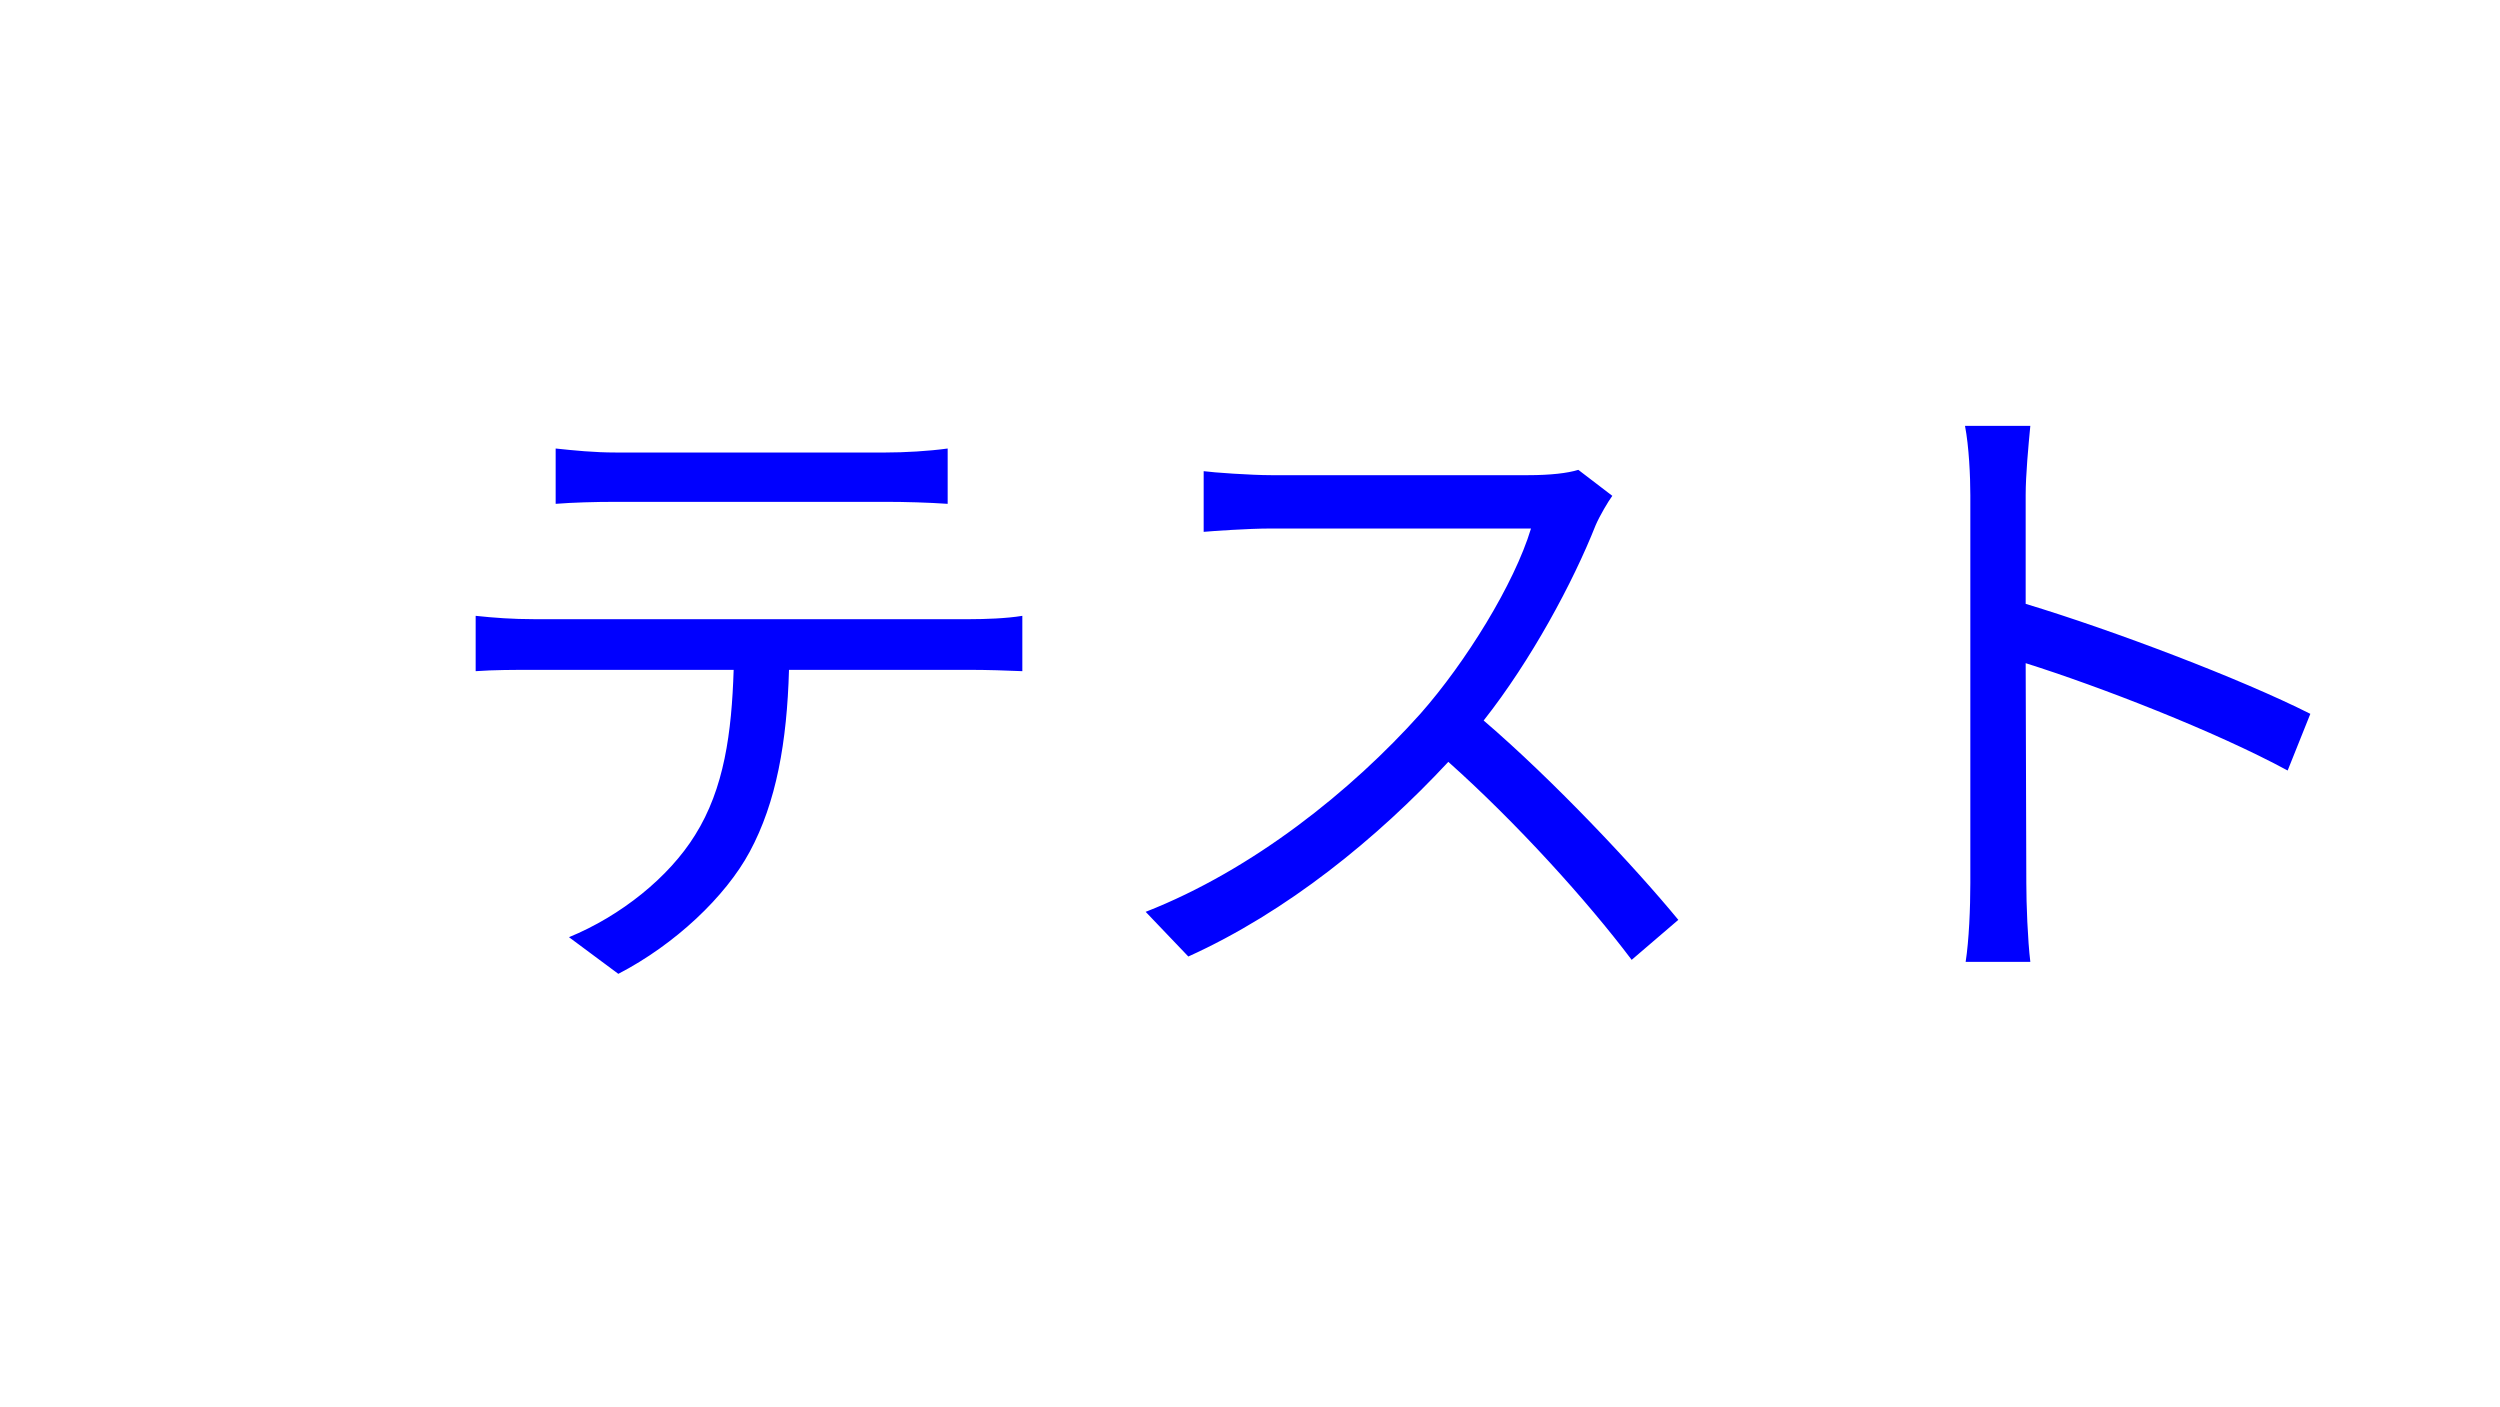
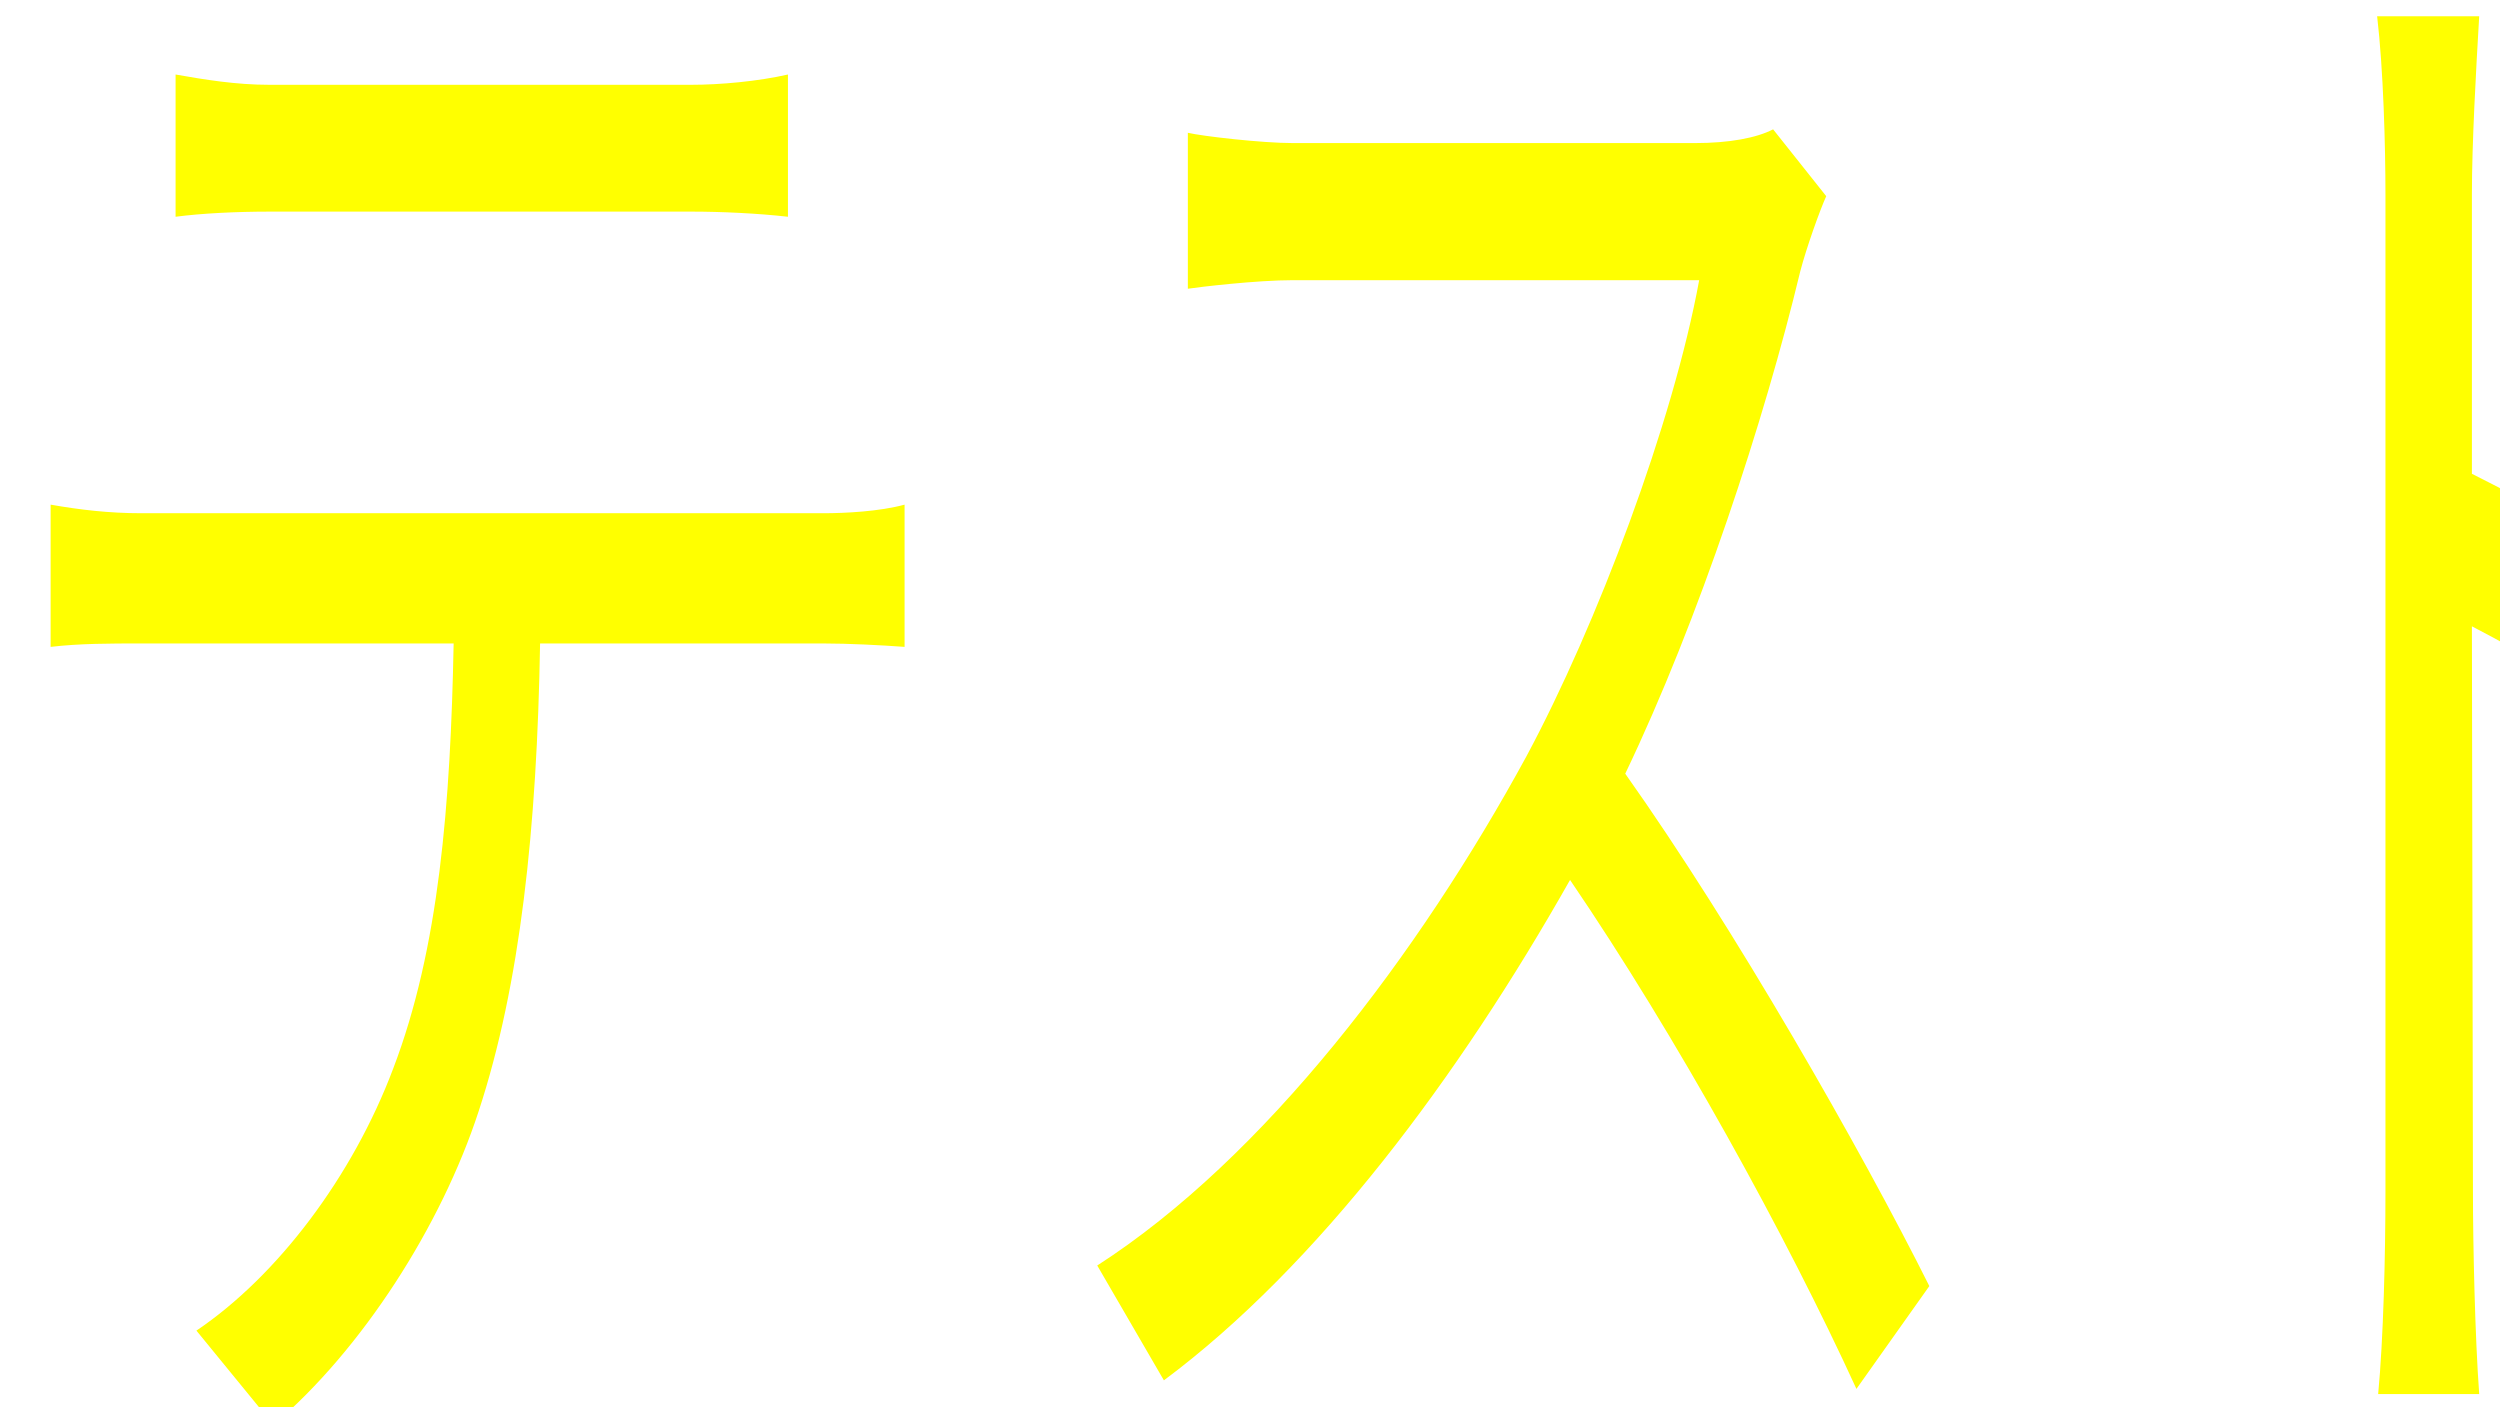
<svg xmlns="http://www.w3.org/2000/svg" width="1920px" height="1080px" id="svg2985" version="1.1">
  <defs id="defs2987" />
  <g id="layer1">
-     <text xml:space="preserve" style="font-size:512px;font-style:normal;font-weight:normal;line-height:125%;letter-spacing:0px;word-spacing:0px;fill:#0000ff;fill-opacity:1;stroke:none;font-family:Sans" x="316.667" y="723.333" id="text2993">
-       <tspan id="tspan2995" x="316.667" y="723.333">テスト</tspan>
+     <text xml:space="preserve" style="font-size:1025.971px;font-style:normal;font-weight:normal;line-height:125%;letter-spacing:0px;word-spacing:0px;fill:#ffff00;fill-opacity:1;stroke:none;font-family:Sans" x="-47.598" y="803.833" id="text2993" transform="scale(0.7795584,1.282777)">
+       <tspan id="tspan2995" x="-47.598" y="803.833">テスト</tspan>
    </text>
  </g>
</svg>
